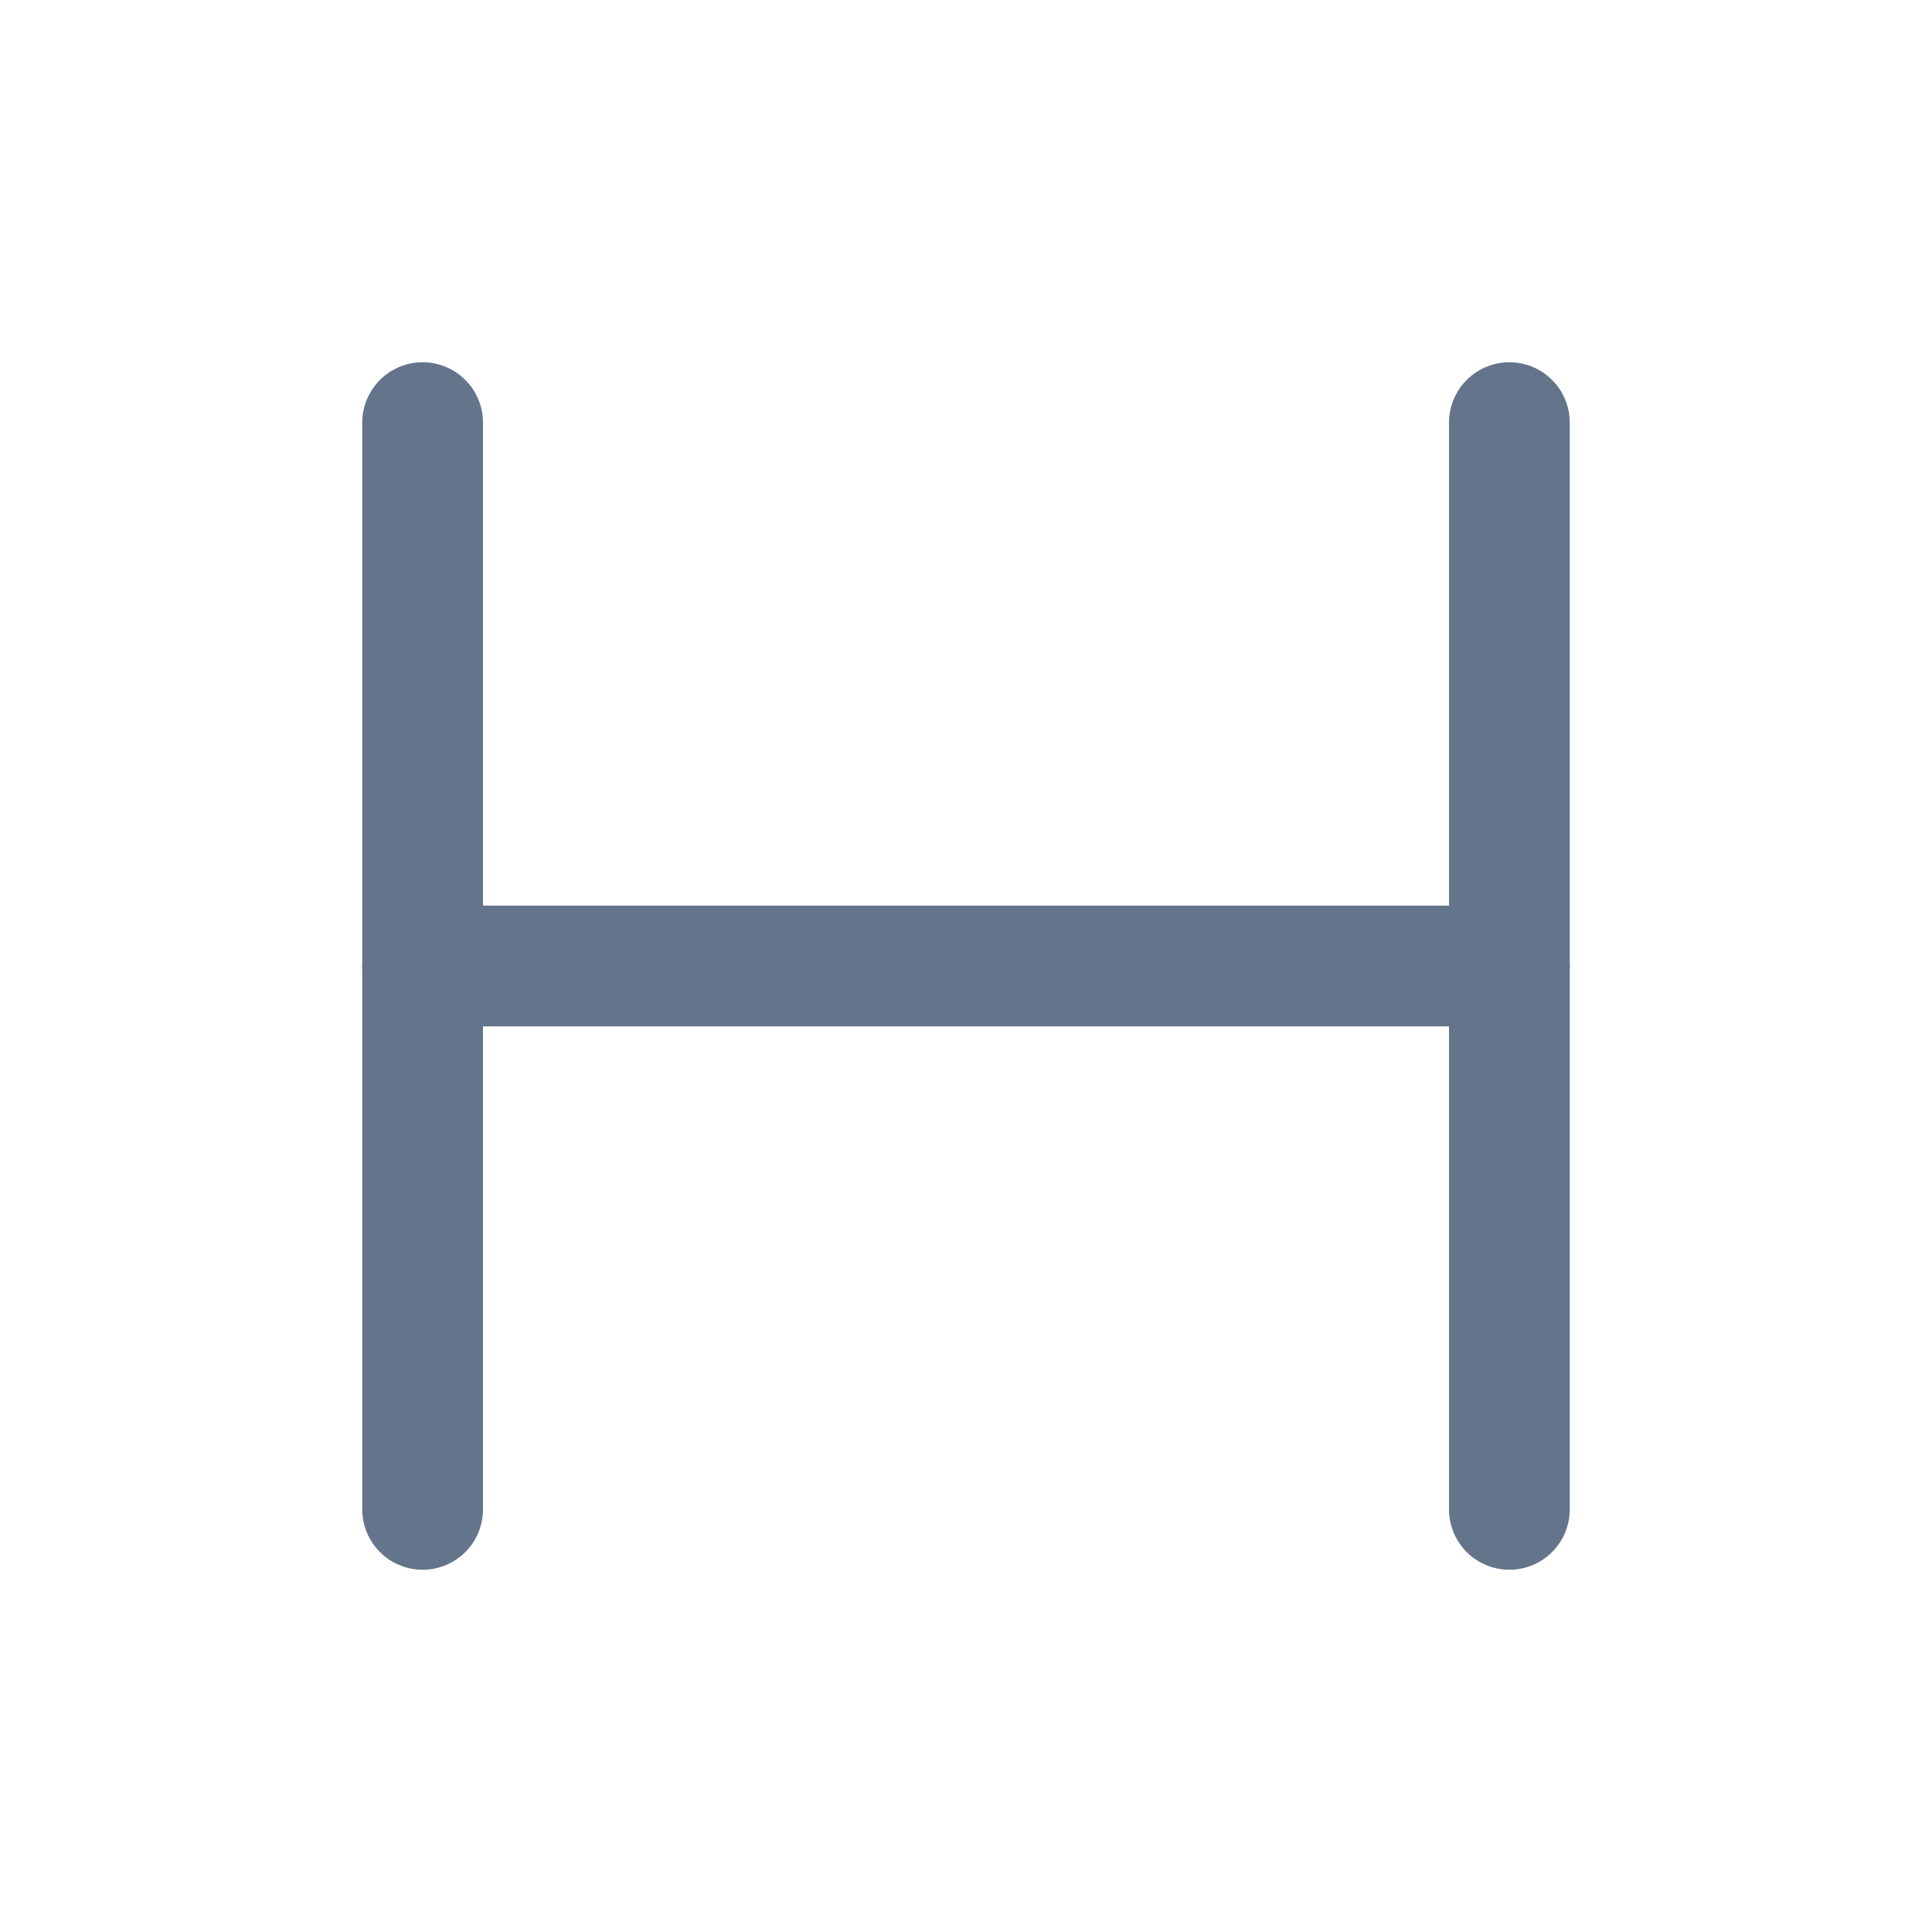
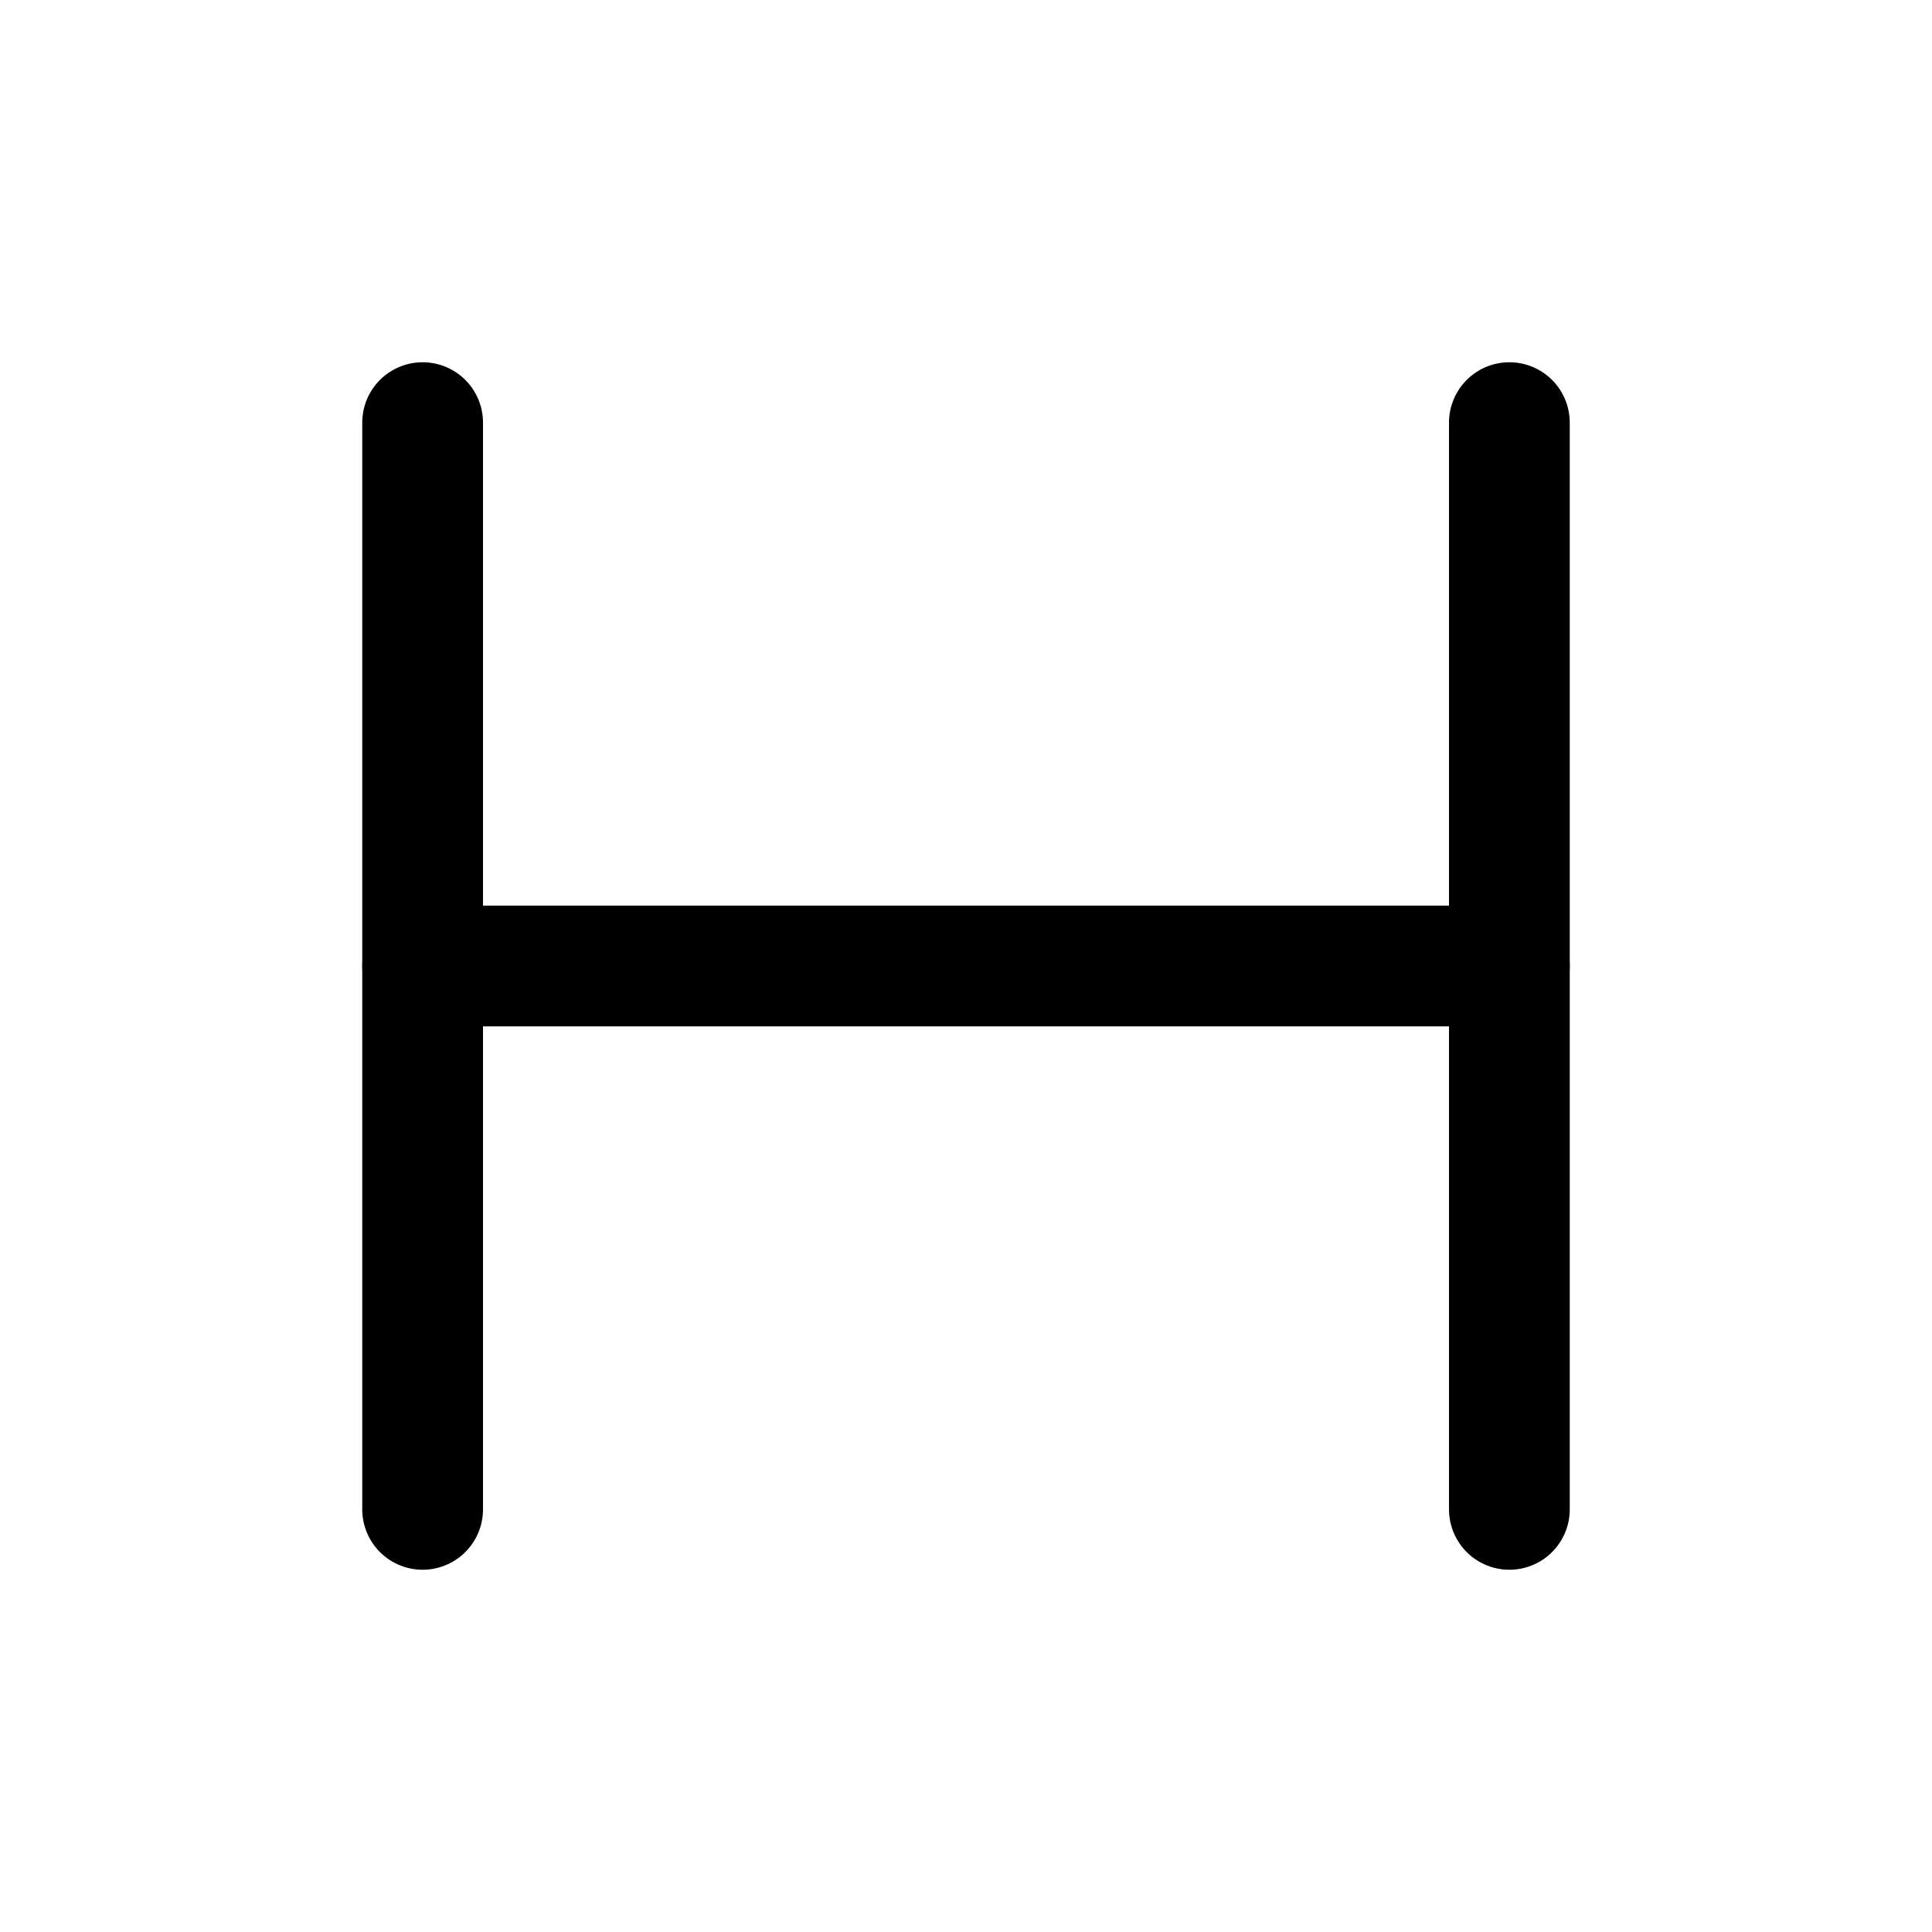
- <svg xmlns="http://www.w3.org/2000/svg" width="16" height="16" viewBox="0 0 16 16" fill="none">
-   <path d="M3.5 3.5V12.5" stroke="#64748B" stroke-linecap="round" stroke-linejoin="round" />
-   <path d="M12.5 8H3.5" stroke="#64748B" stroke-linecap="round" stroke-linejoin="round" />
-   <path d="M12.5 3.5V12.5" stroke="#64748B" stroke-linecap="round" stroke-linejoin="round" />
+ <svg xmlns="http://www.w3.org/2000/svg" viewBox="0 0 16 16" fill="none">
+   <path d="M3.5 3.5V12.5" stroke="currentColor" stroke-linecap="round" stroke-linejoin="round" />
+   <path d="M12.5 8H3.5" stroke="currentColor" stroke-linecap="round" stroke-linejoin="round" />
+   <path d="M12.5 3.5V12.5" stroke="currentColor" stroke-linecap="round" stroke-linejoin="round" />
</svg>
